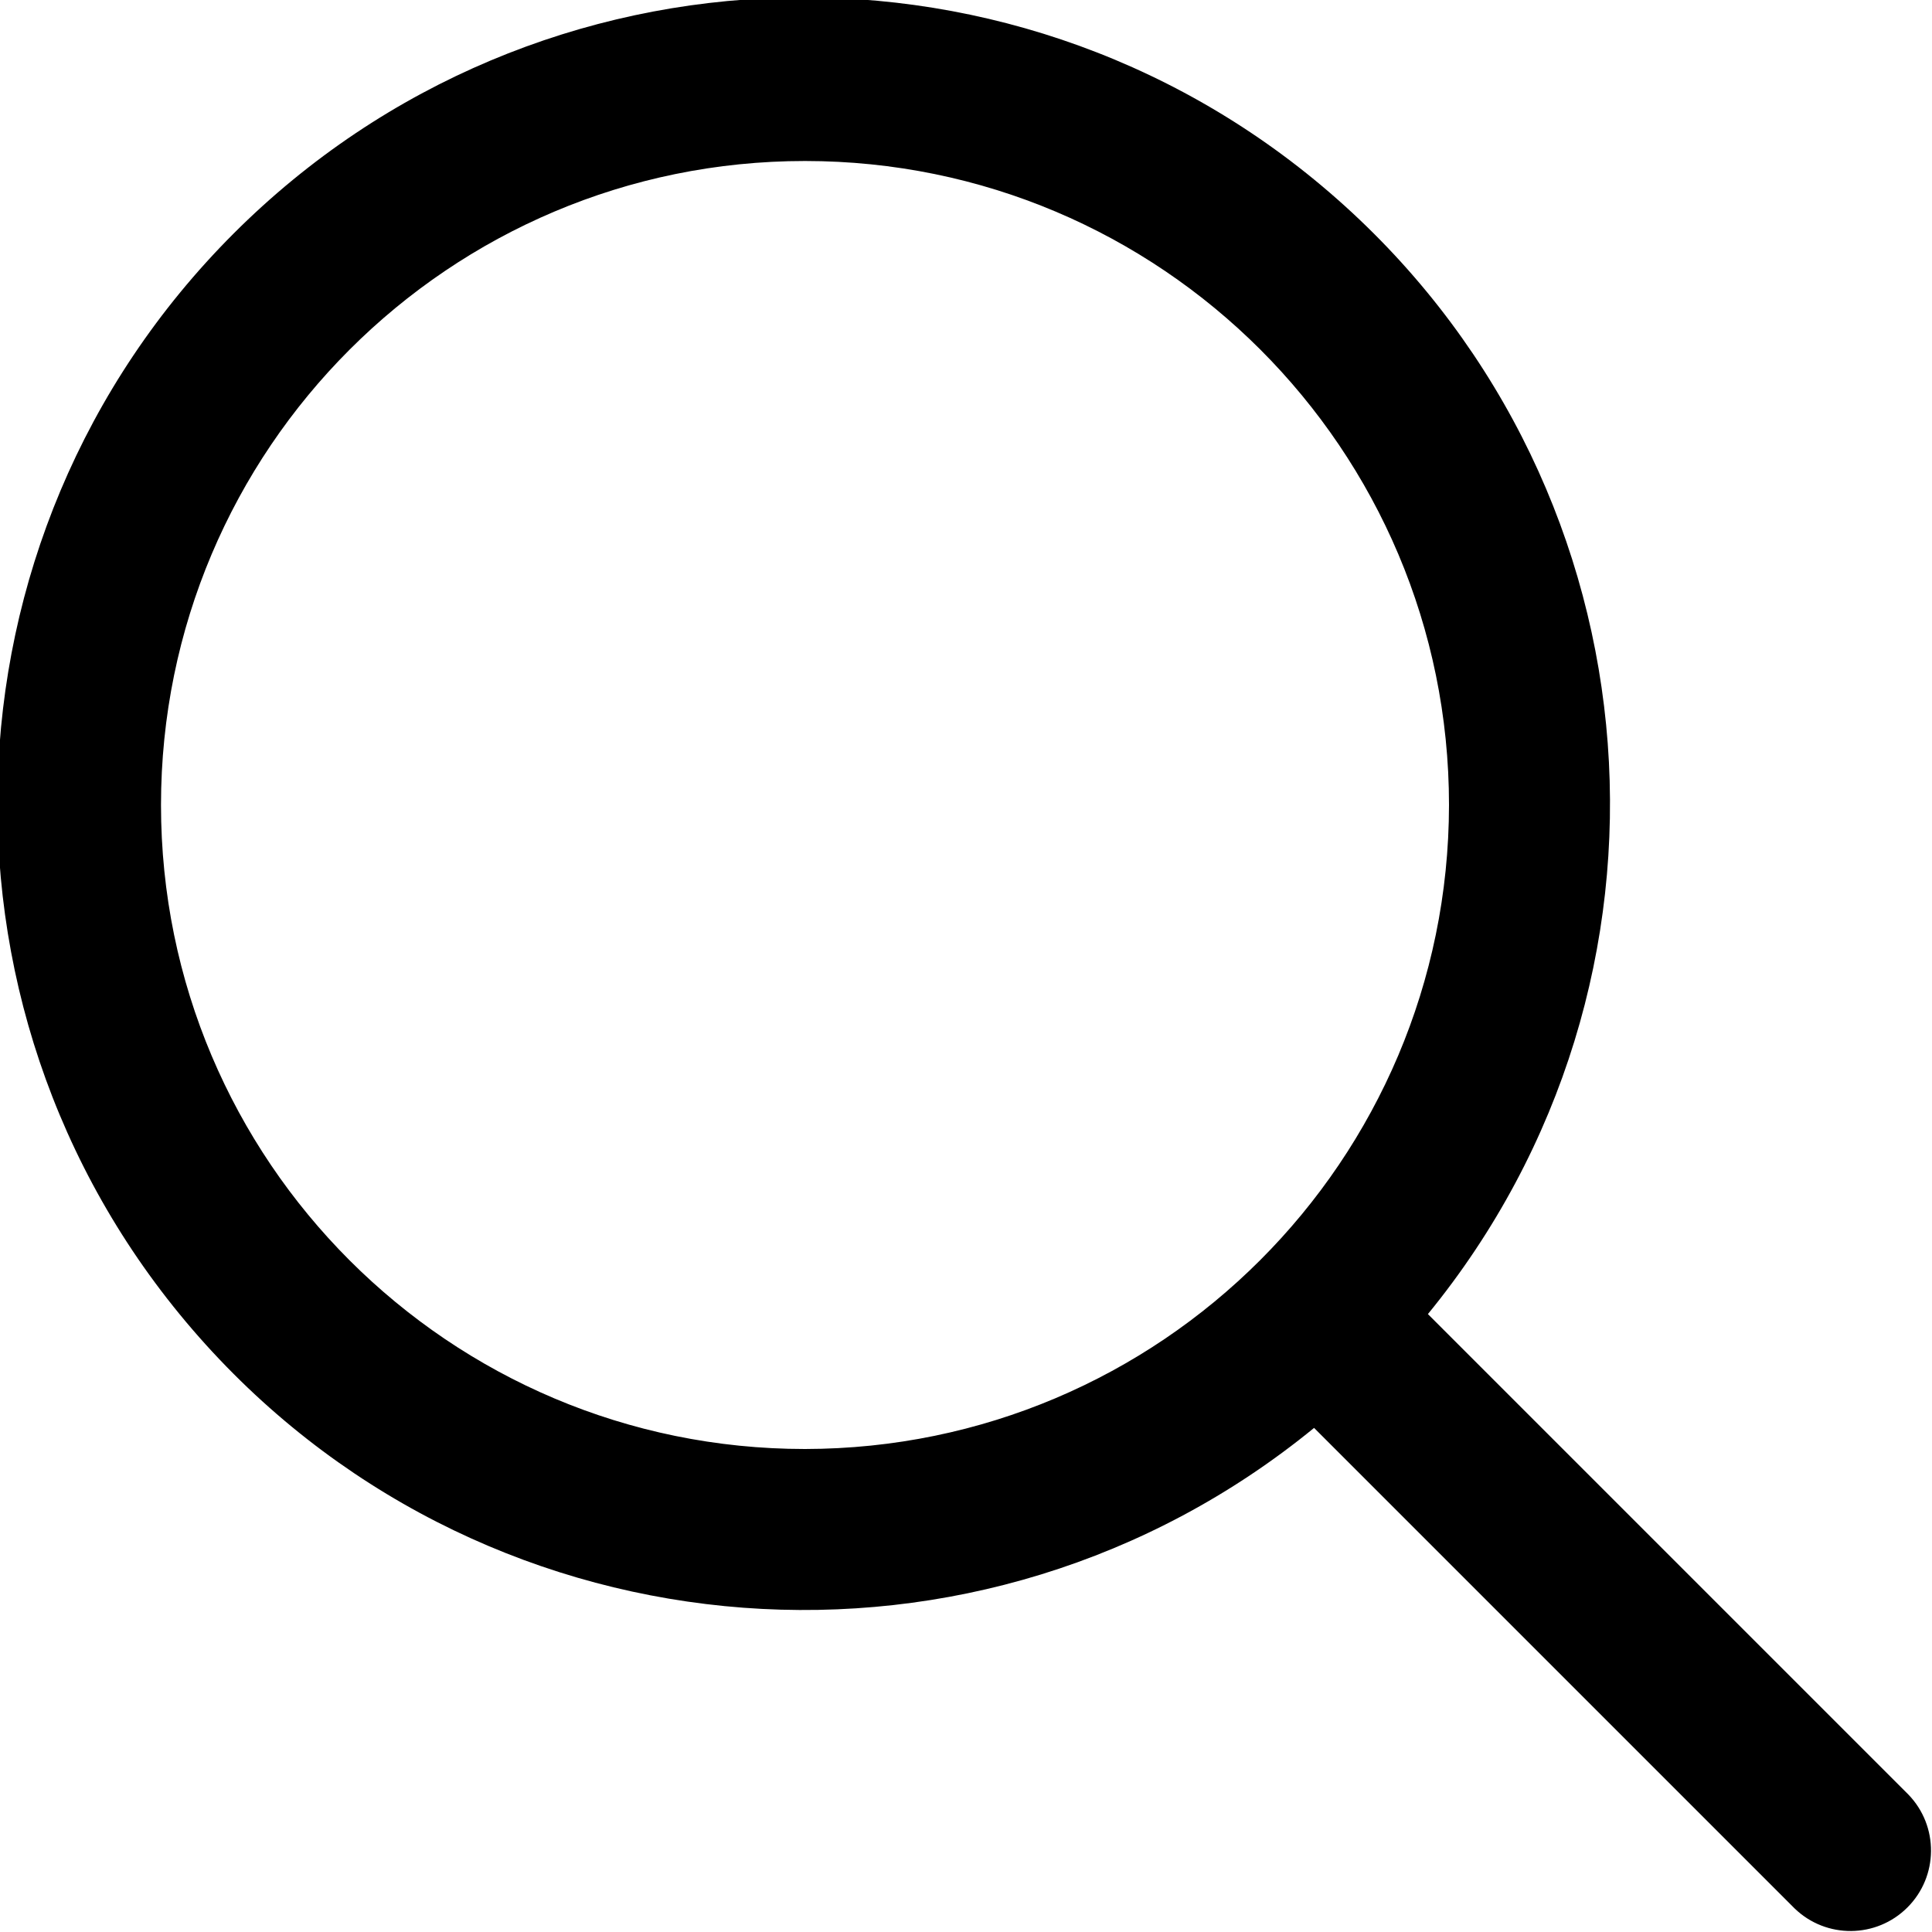
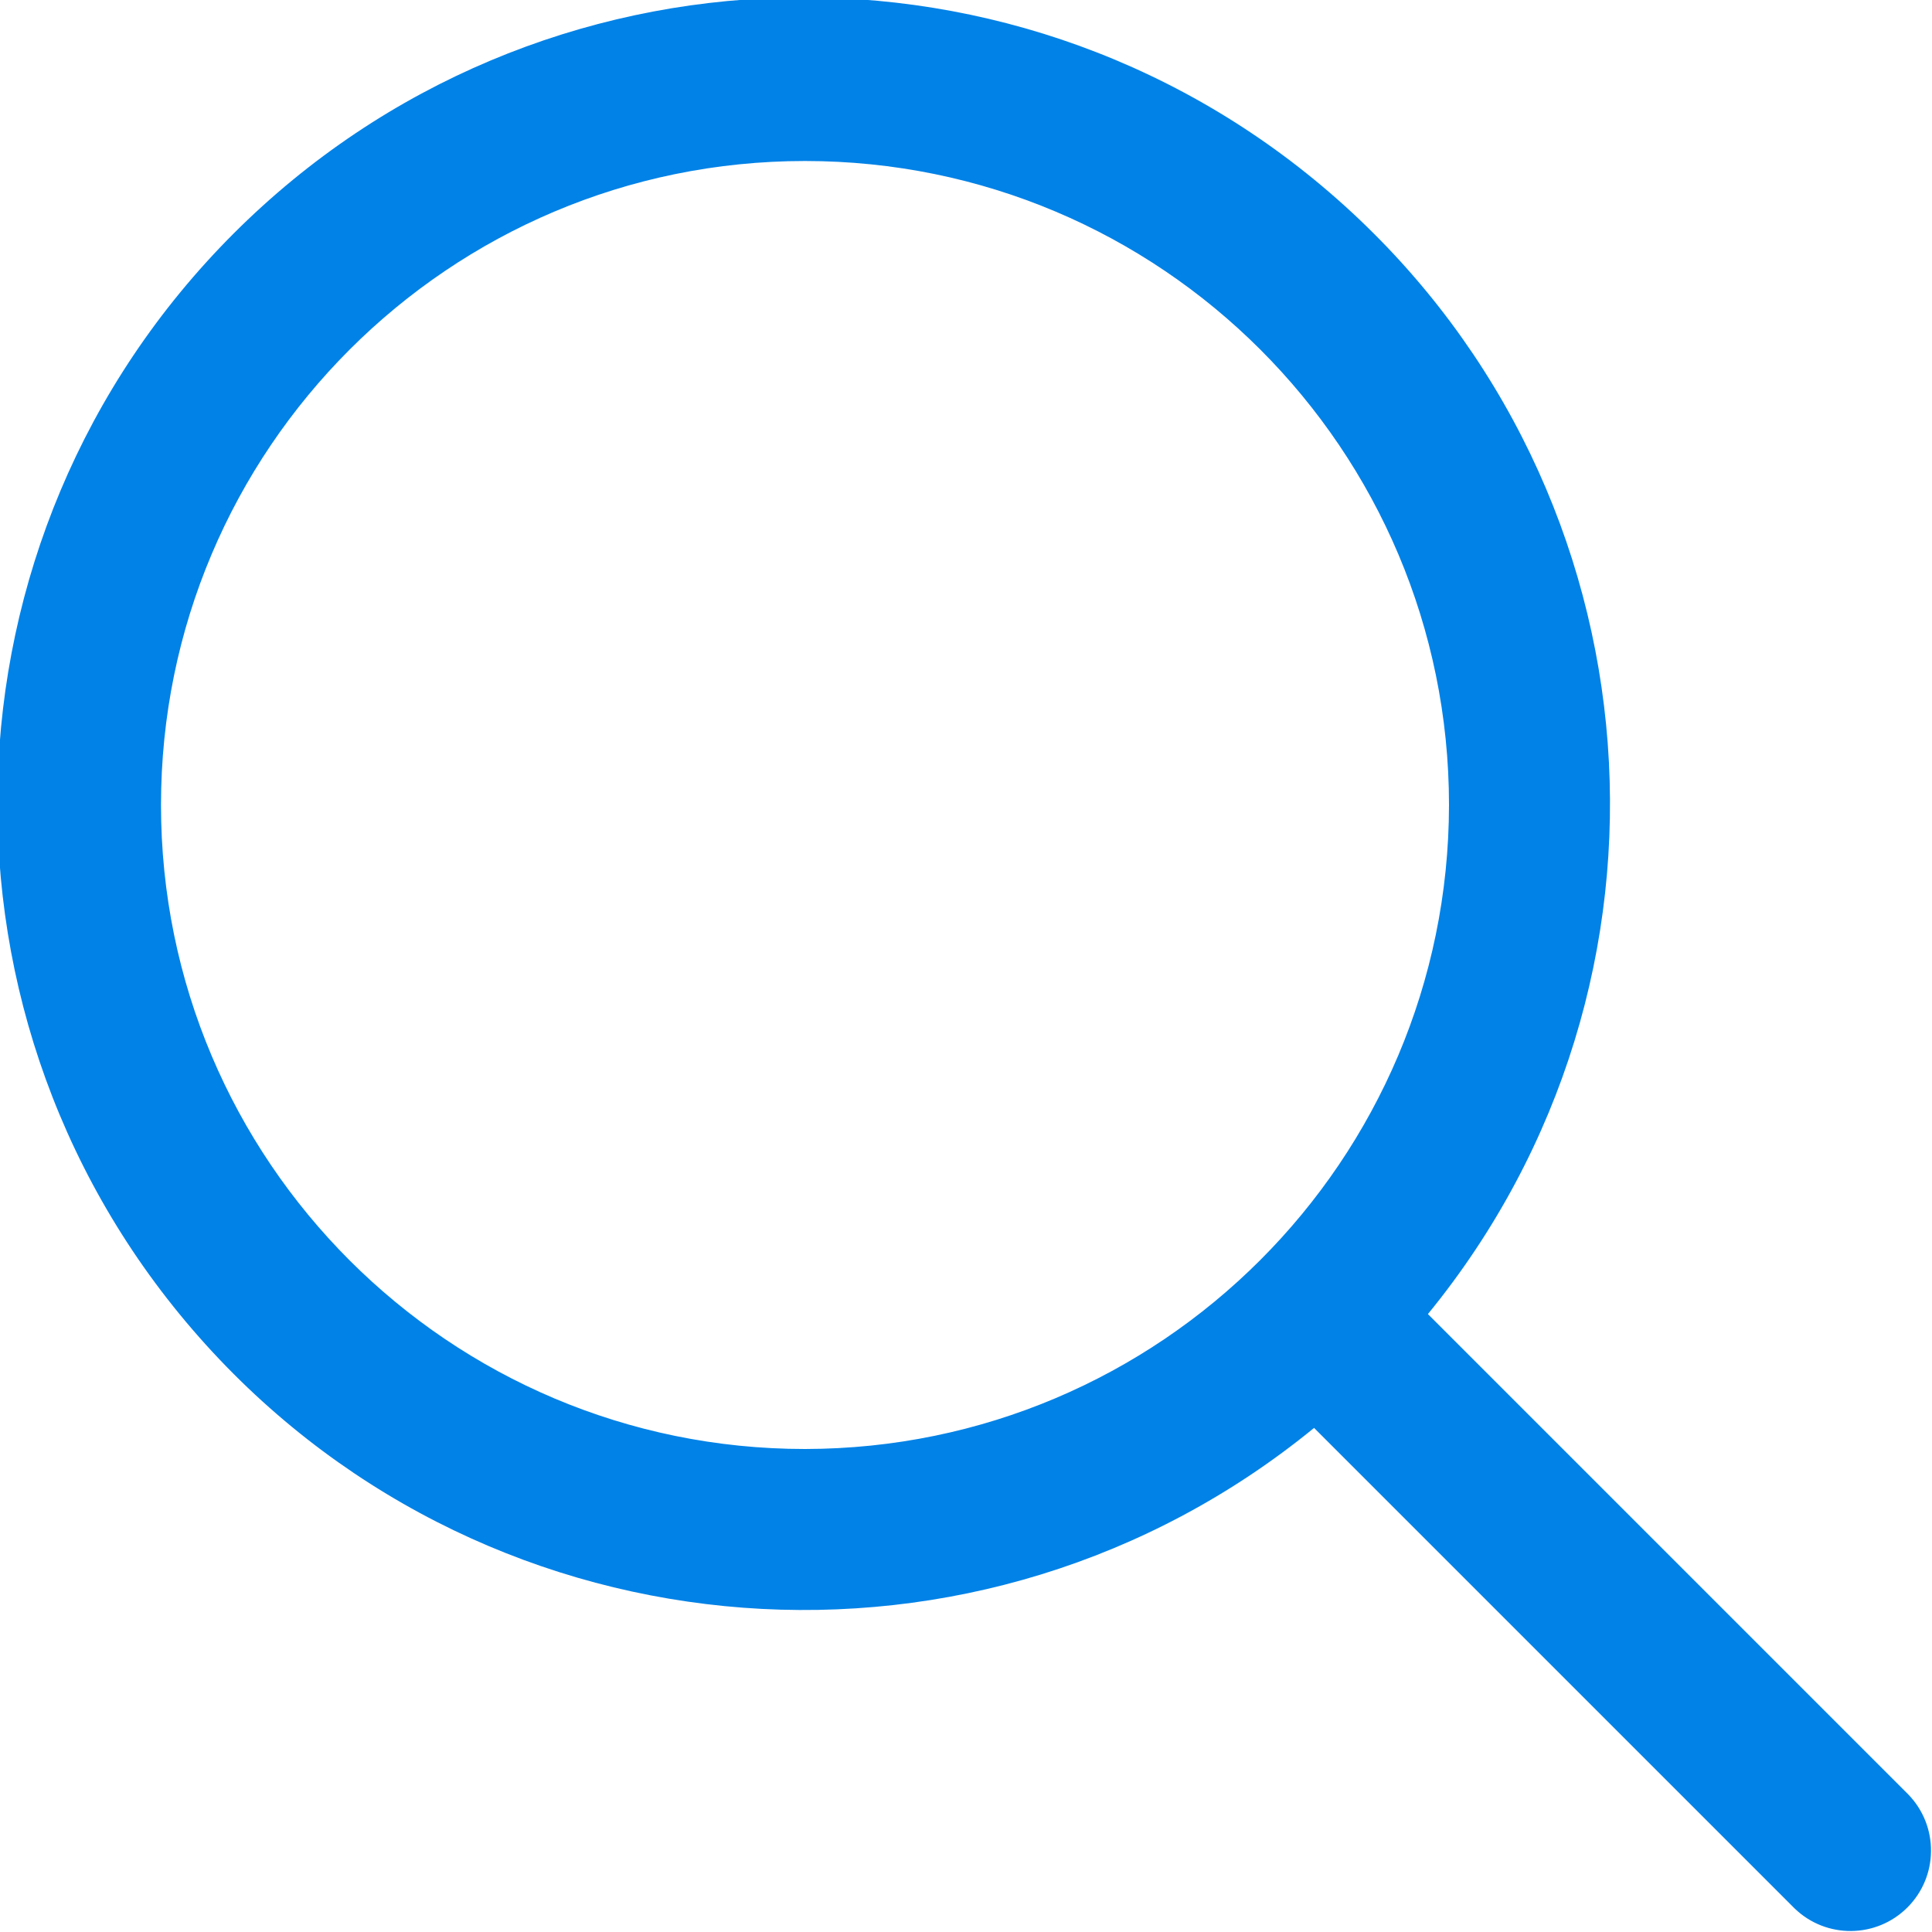
- <svg xmlns="http://www.w3.org/2000/svg" id="Outline" viewBox="0 0 24 24" width="512" height="512">
-   <path d="M23.707,22.293l-5.969-5.969a10.016,10.016,0,1,0-1.414,1.414l5.969,5.969a1,1,0,0,0,1.414-1.414ZM10,18a8,8,0,1,1,8-8A8.009,8.009,0,0,1,10,18Z" />
+ <svg xmlns="http://www.w3.org/2000/svg" version="1.1" width="512" height="512" x="0" y="0" viewBox="0 0 24 24" style="enable-background:new 0 0 512 512" xml:space="preserve">
+   <g>
+     <path d="M23.707,22.293l-5.969-5.969a10.016,10.016,0,1,0-1.414,1.414l5.969,5.969a1,1,0,0,0,1.414-1.414ZM10,18a8,8,0,1,1,8-8A8.009,8.009,0,0,1,10,18Z" fill="#0082e7" data-original="#000000" />
+   </g>
</svg>
